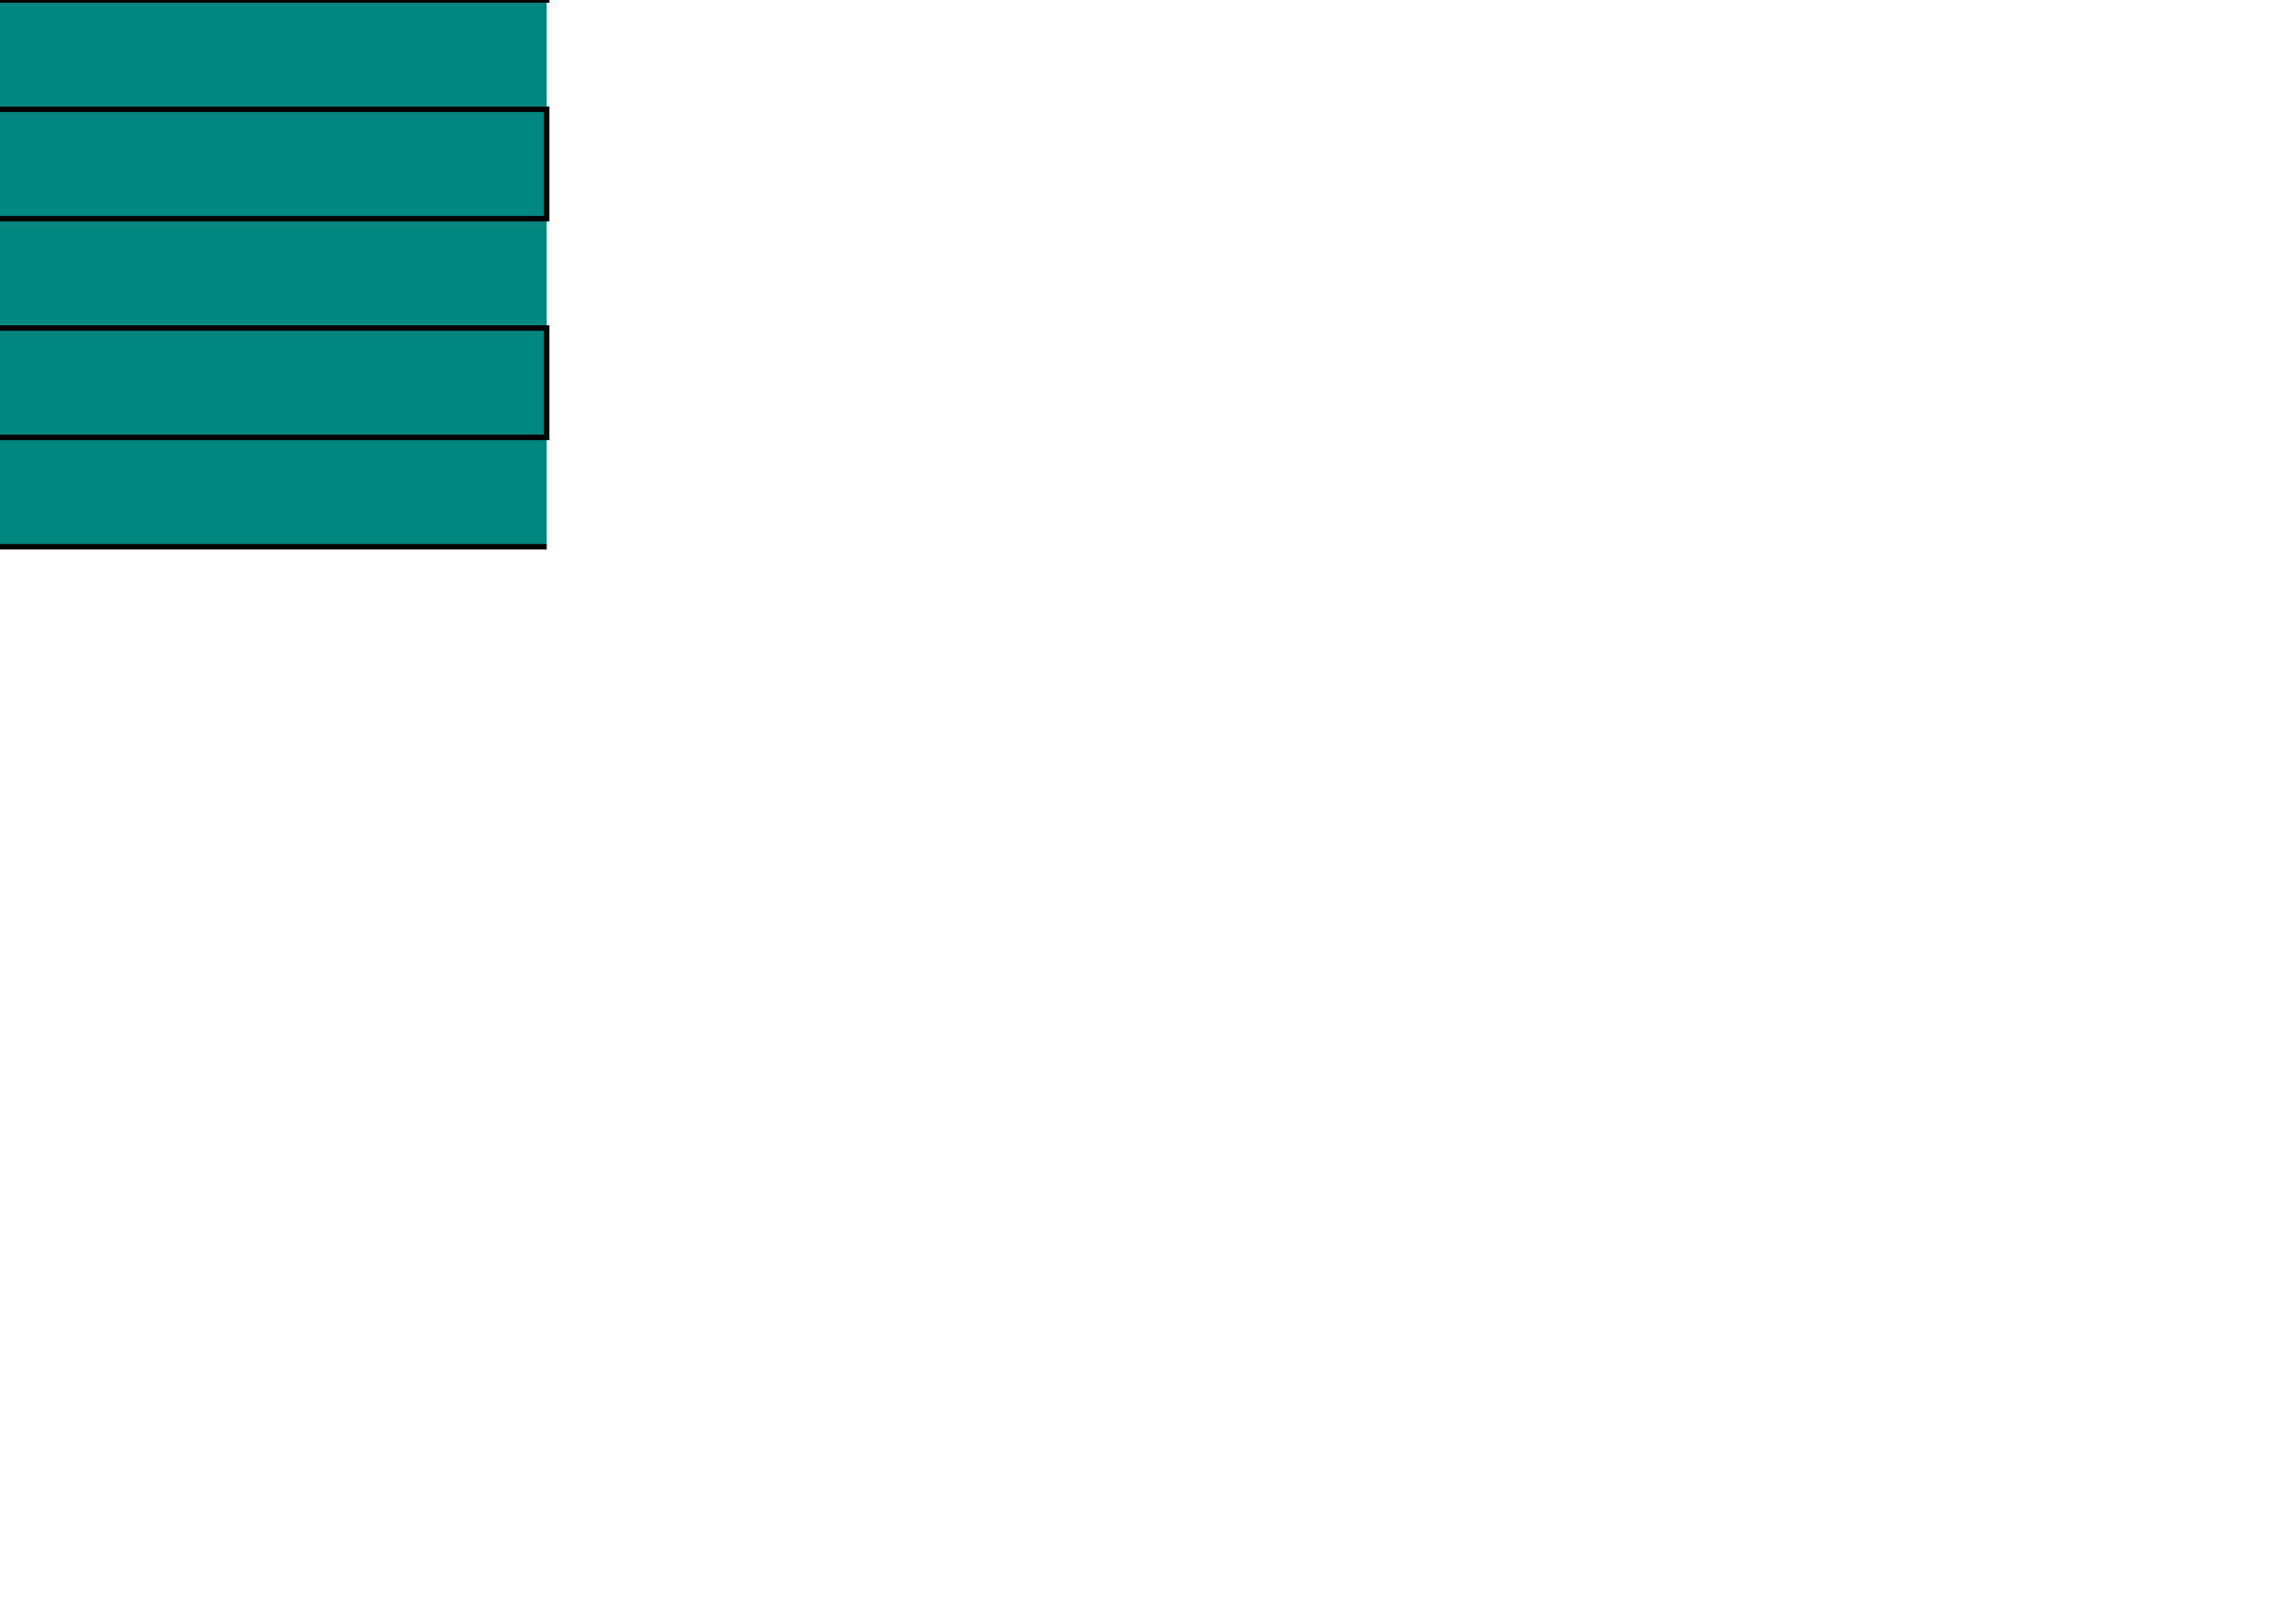
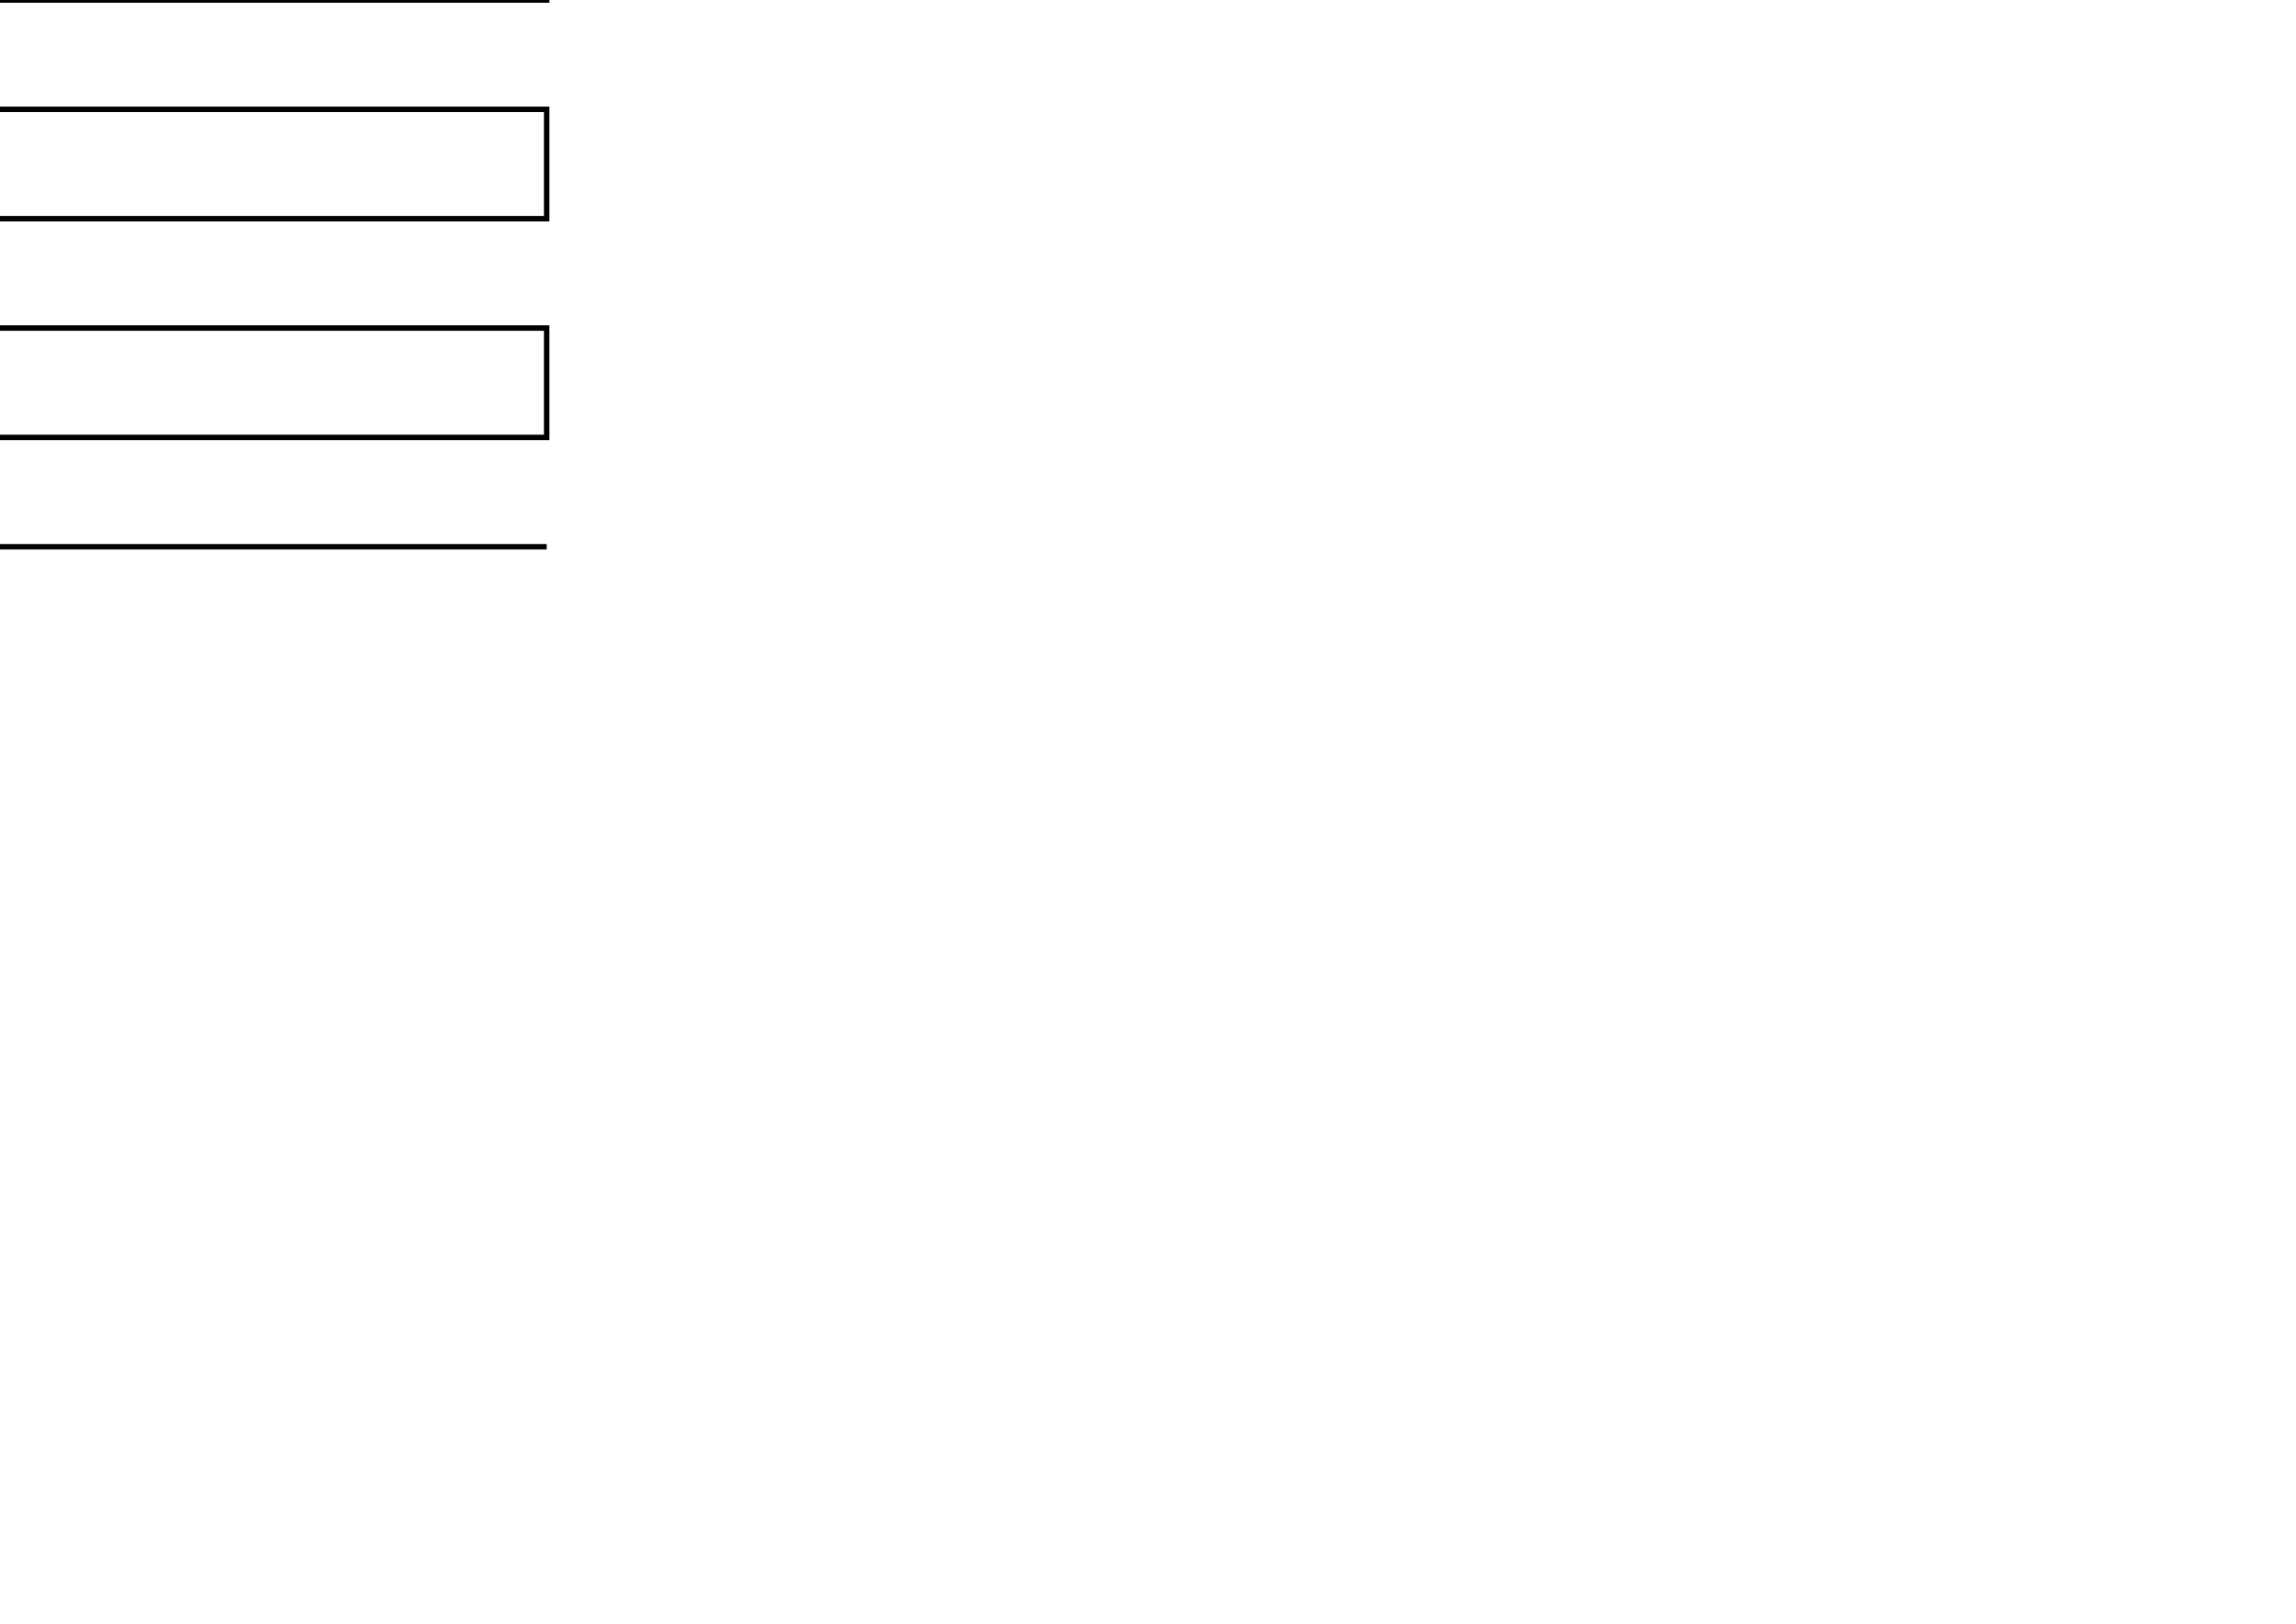
<svg xmlns="http://www.w3.org/2000/svg" width="420mm" height="297mm" viewBox="0 0 420 297" version="1.1" id="svg1">
  <defs id="defs1" />
  <g id="layer1" style="display:inline">
-     <path id="rect1" style="fill:#008780;stroke-width:0.385" d="M -100,-100 H 100 V 100 H -100 Z" />
    <path id="rect2082" style="fill:none;stroke:#000000" d="m -100,-100 h 200 v 20 h -200 v 20 h 200 v 20 h -200 v 20 H 100 V 0 h -200 v 20 h 200 v 20 h -200 v 20 h 200 v 20 h -200 v 20 h 200" />
  </g>
</svg>
